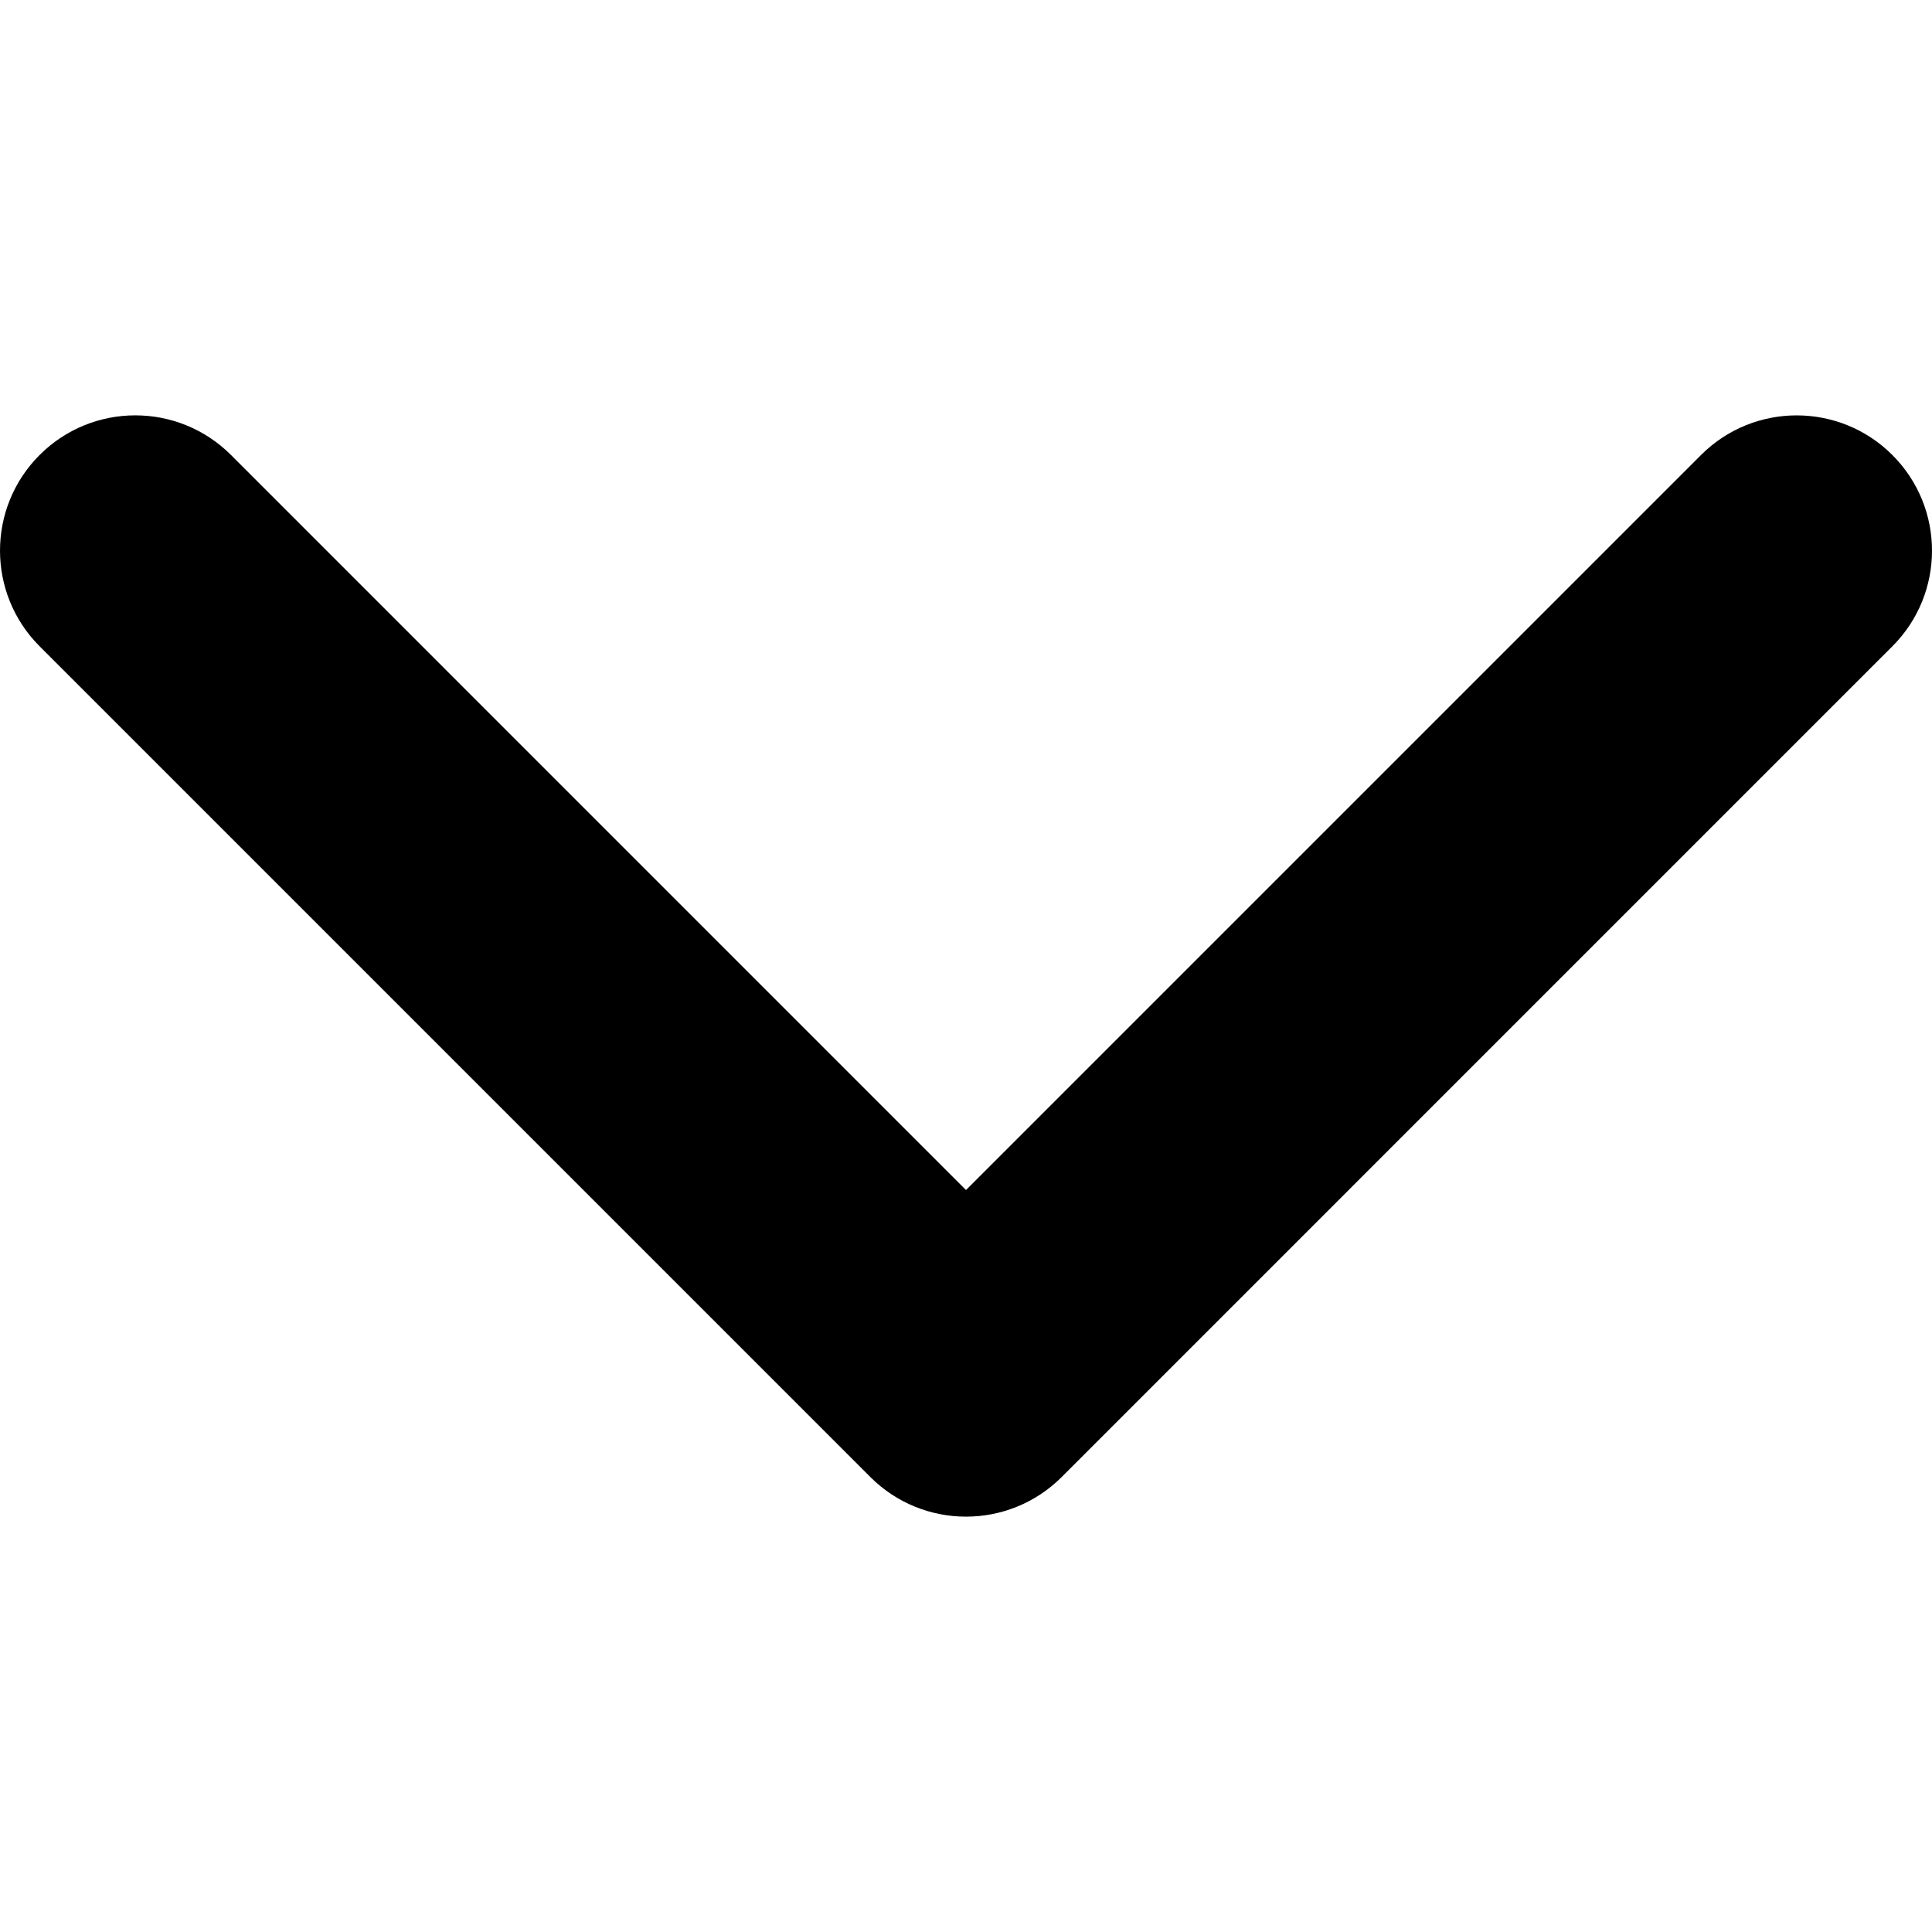
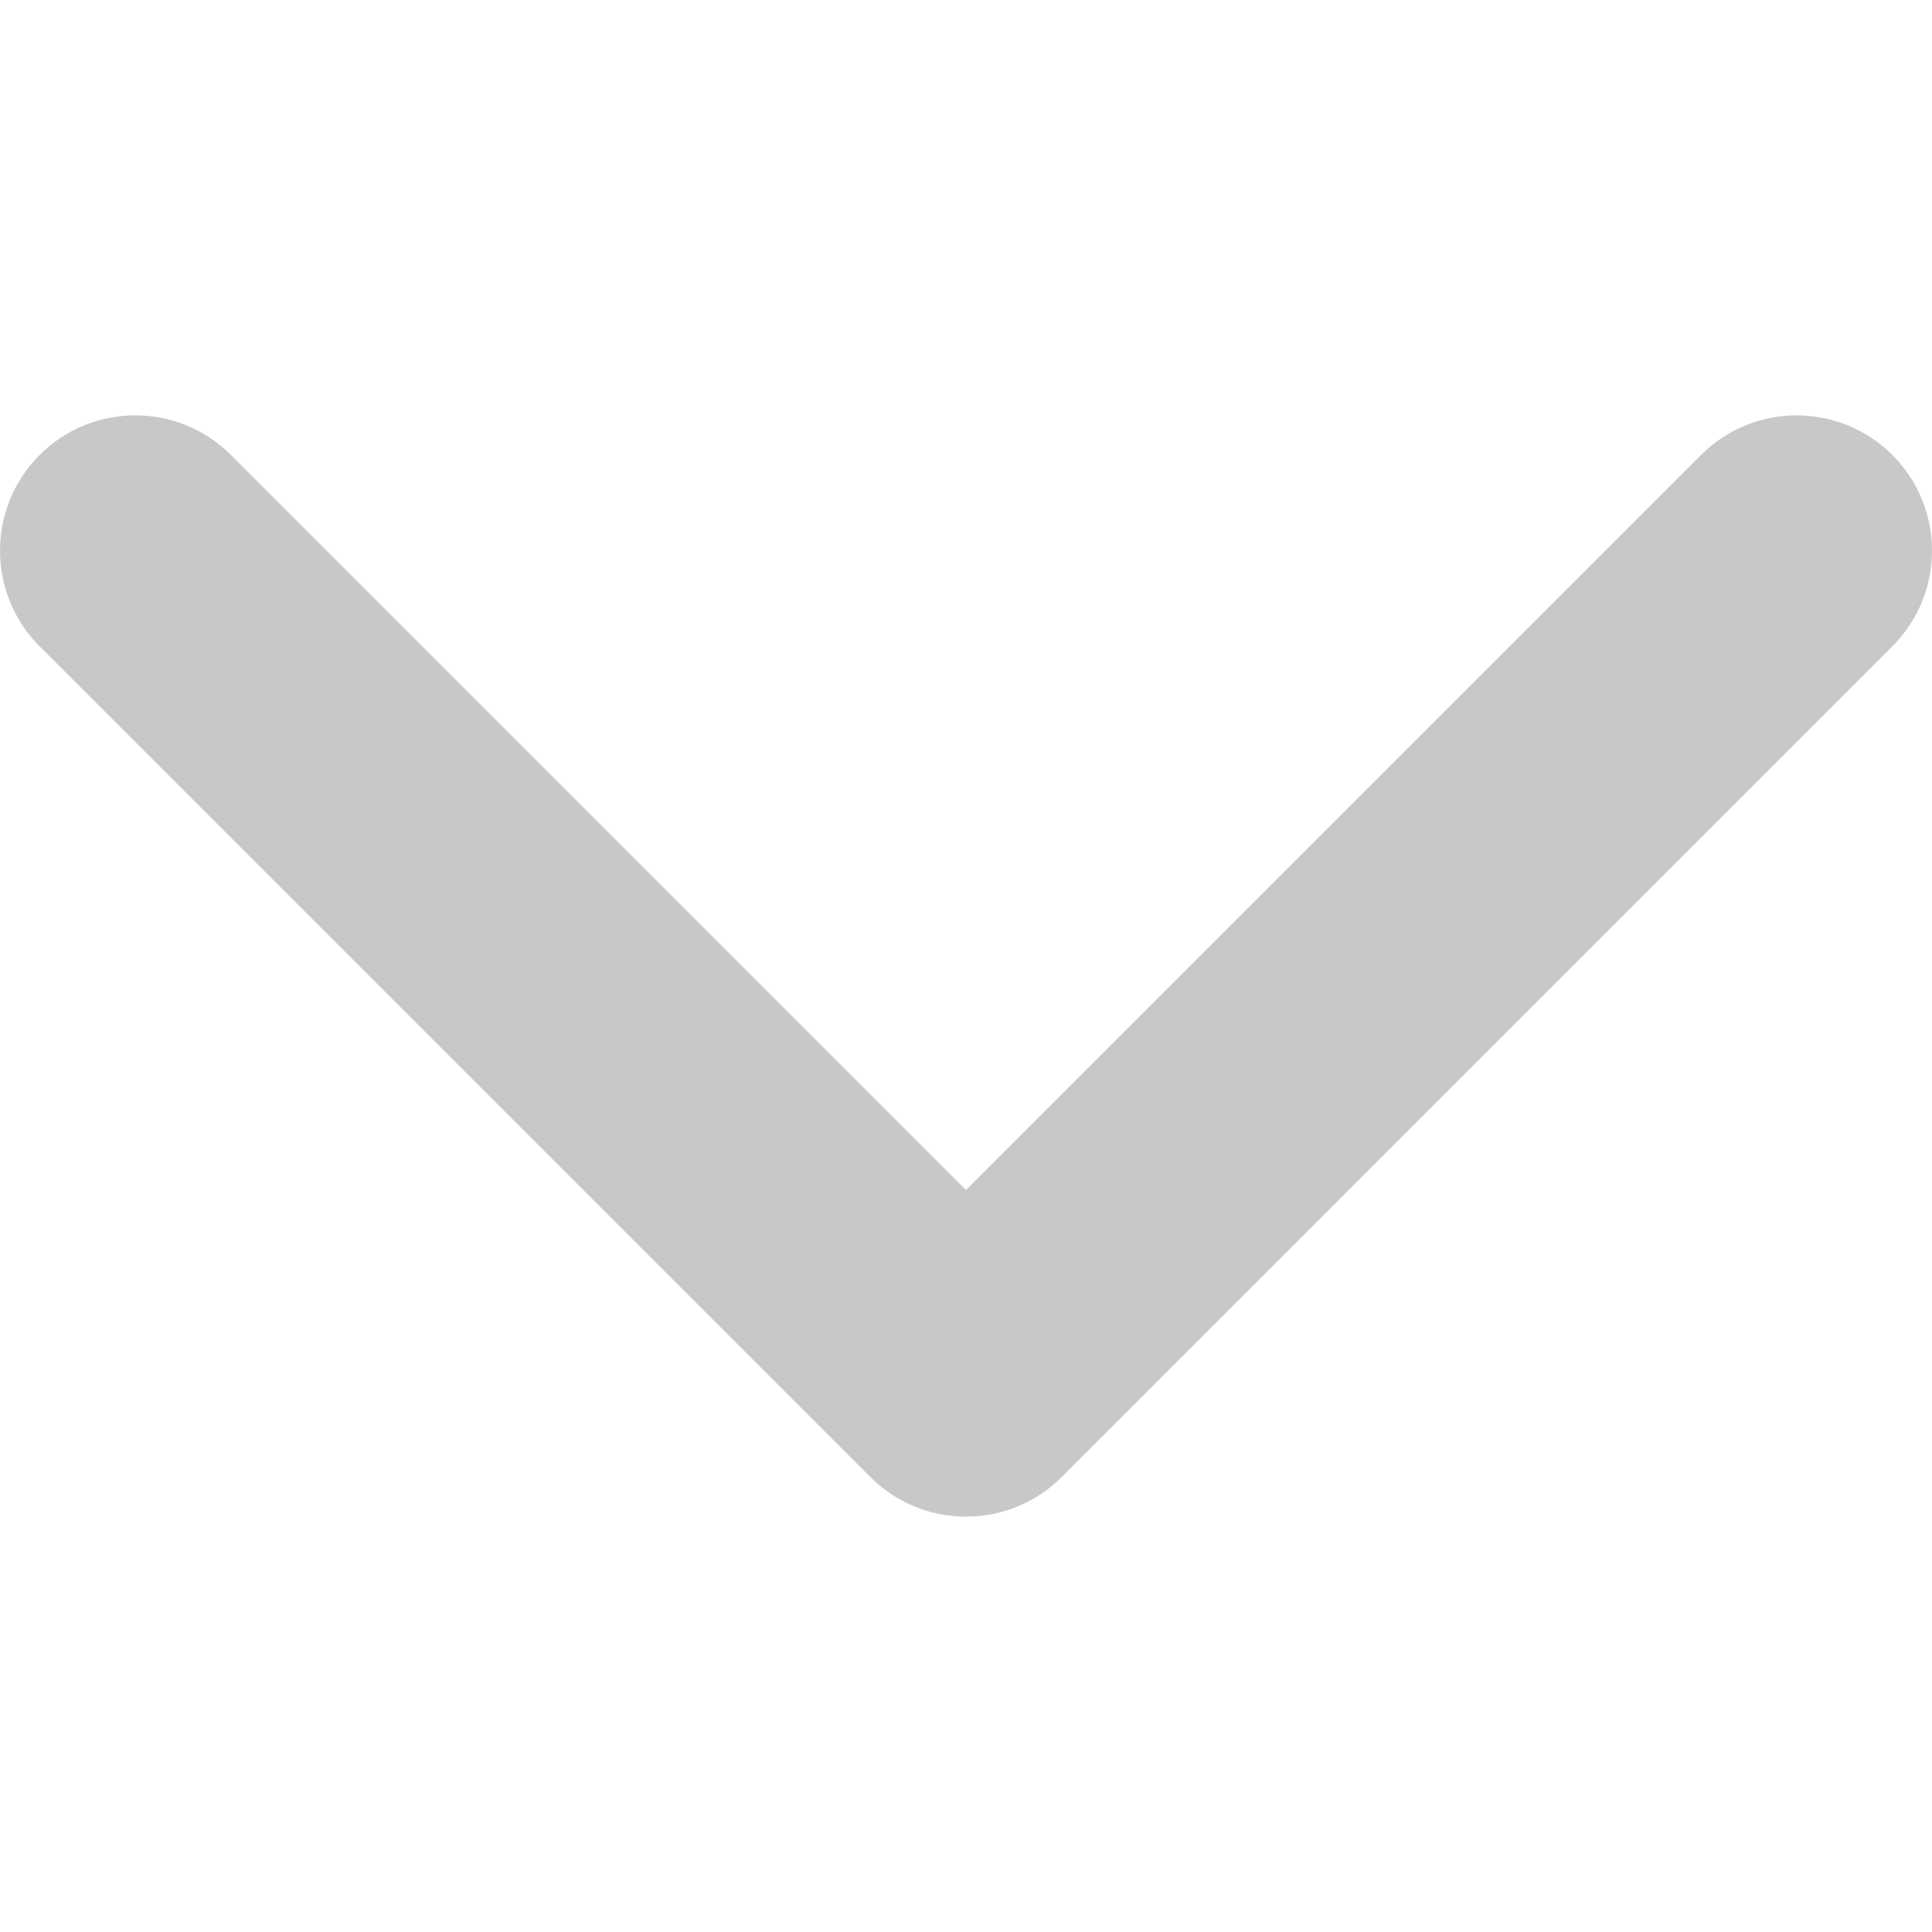
- <svg xmlns="http://www.w3.org/2000/svg" version="1.1" id="Capa_1" x="0px" y="0px" width="451.847px" height="451.847px" viewBox="0 0 451.847 451.847" style="enable-background:new 0 0 451.847 451.847;" xml:space="preserve">
+ <svg xmlns="http://www.w3.org/2000/svg" version="1.1" fill="rgb(200,200,200)" id="Capa_1" x="0px" y="0px" width="451.847px" height="451.847px" viewBox="0 0 451.847 451.847" style="enable-background:new 0 0 451.847 451.847;" xml:space="preserve">
  <g>
    <path d="M225.923,354.706c-8.098,0-16.195-3.092-22.369-9.263L9.27,151.157c-12.359-12.359-12.359-32.397,0-44.751   c12.354-12.354,32.388-12.354,44.748,0l171.905,171.915l171.906-171.909c12.359-12.354,32.391-12.354,44.744,0   c12.365,12.354,12.365,32.392,0,44.751L248.292,345.449C242.115,351.621,234.018,354.706,225.923,354.706z" />
  </g>
  <g>
</g>
  <g>
</g>
  <g>
</g>
  <g>
</g>
  <g>
</g>
  <g>
</g>
  <g>
</g>
  <g>
</g>
  <g>
</g>
  <g>
</g>
  <g>
</g>
  <g>
</g>
  <g>
</g>
  <g>
</g>
  <g>
</g>
</svg>
